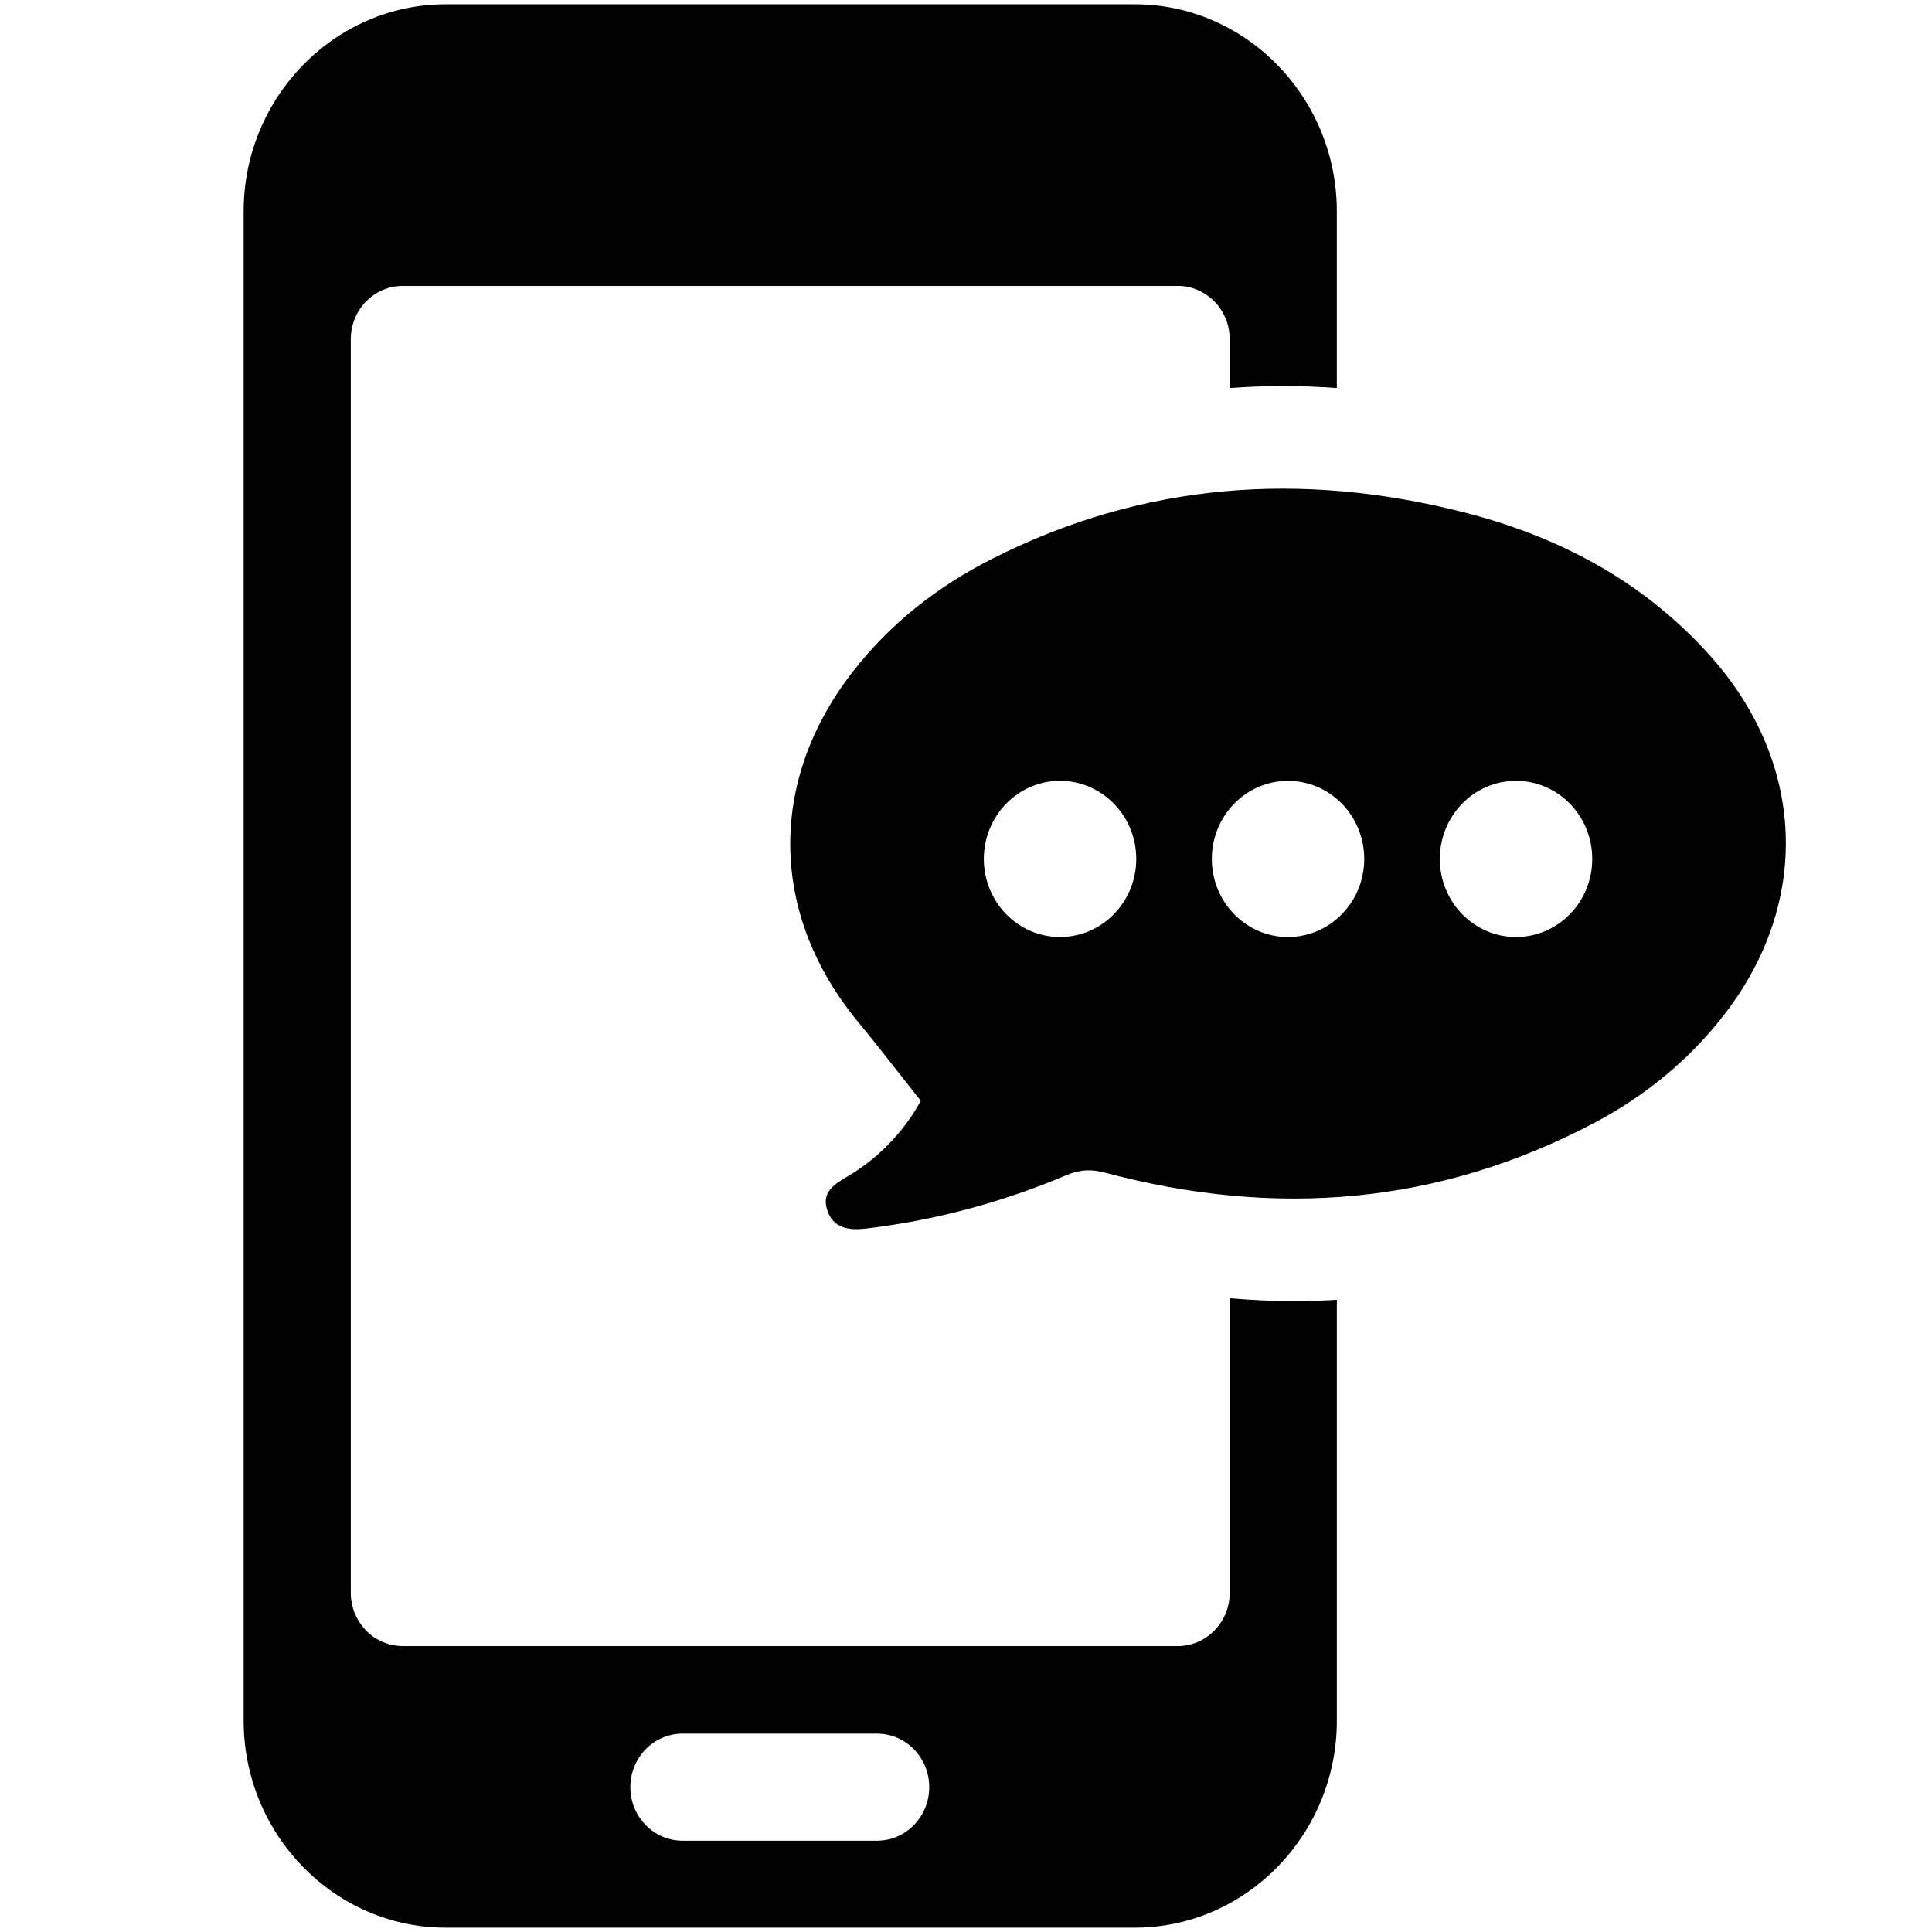
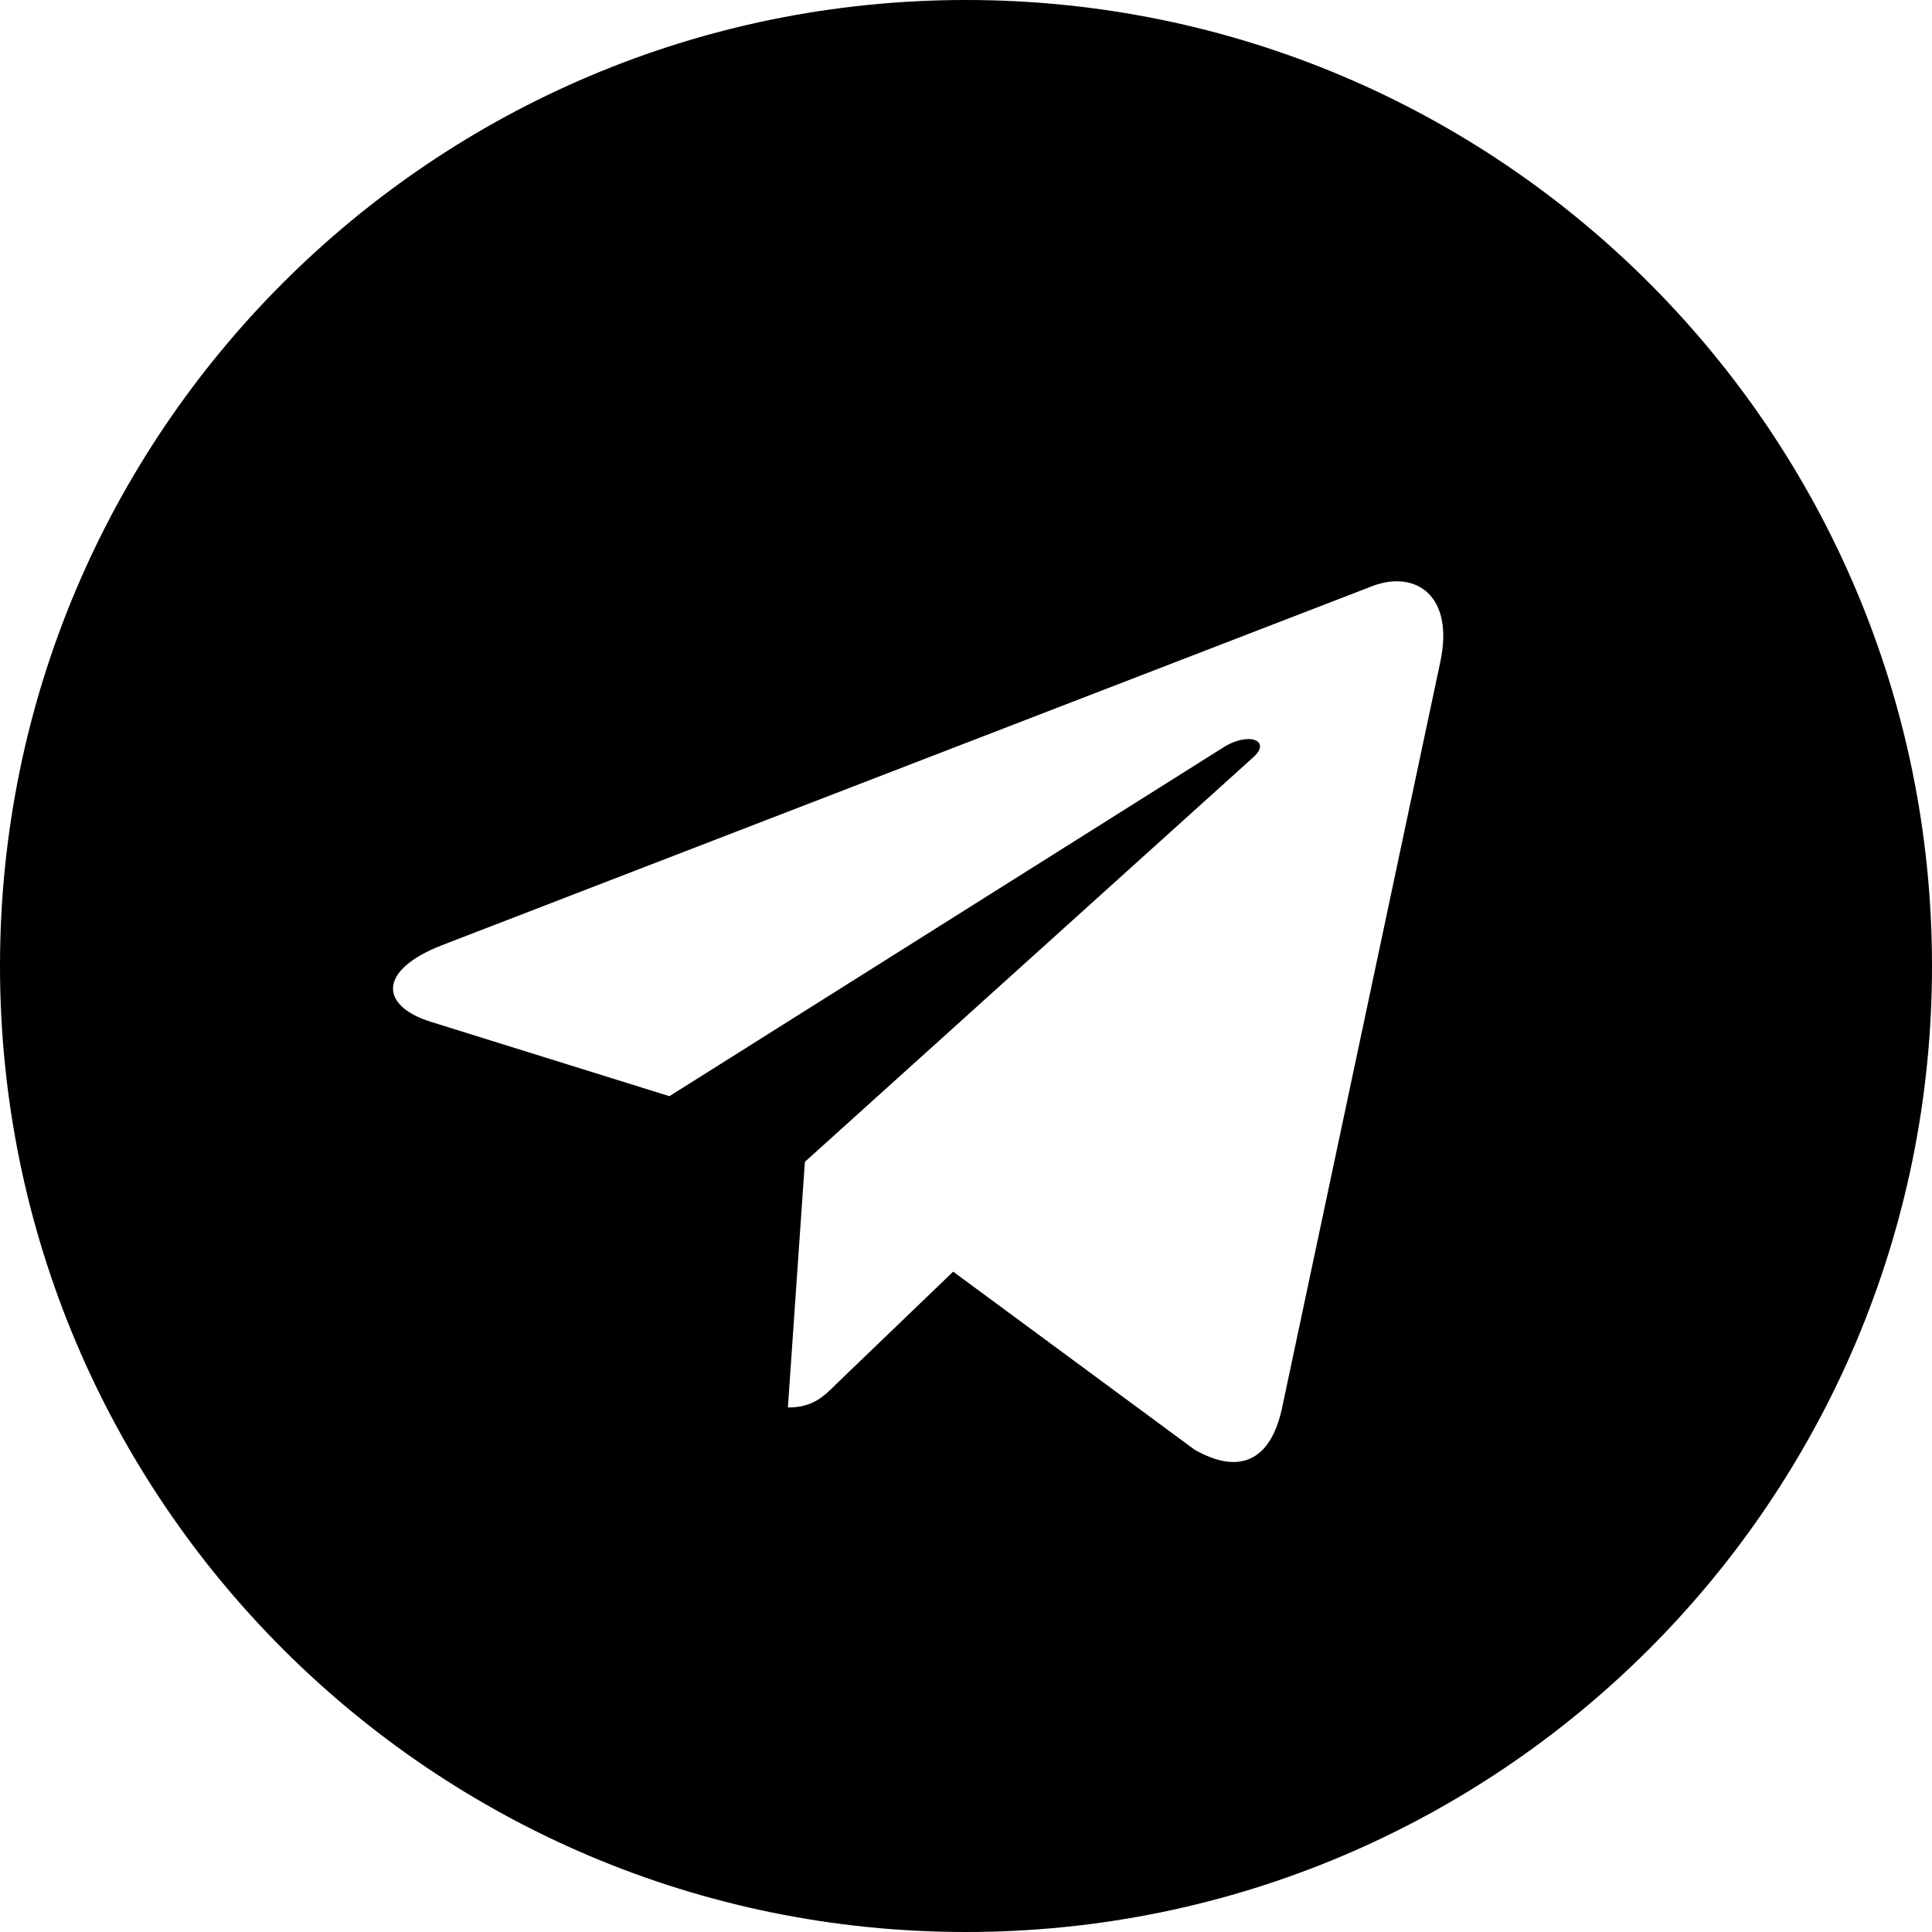
- <svg xmlns="http://www.w3.org/2000/svg" viewBox="0 0 100 100" width="100" height="100" fill="#000000">
-   <g style="" transform="matrix(1.205524, 0, 0, 1.23526, -7.753263, -11.76261)">
-     <path d="M59.229,63.922v12.348c0,1.224-1.001,2.226-2.226,2.226H23.719c-1.224,0-2.226-1.002-2.226-2.226V23.729   c0-1.224,1.002-2.226,2.226-2.226h33.284c1.224,0,2.226,1.002,2.226,2.226v2.053c0.754-0.053,1.512-0.083,2.273-0.083   c0.769,0,1.545,0.029,2.327,0.083v-7.41c0-4.768-3.902-8.67-8.67-8.67H25.563c-4.768,0-8.67,3.902-8.67,8.67v63.253   c0,4.768,3.901,8.67,8.67,8.67H55.16c4.768,0,8.67-3.902,8.67-8.67V63.987c-0.612,0.035-1.226,0.054-1.843,0.054   C61.077,64.041,60.156,63.998,59.229,63.922z M44.086,86.651h-8.347c-1.239,0-2.243-1.004-2.243-2.243s1.004-2.243,2.243-2.243   h8.347c1.239,0,2.243,1.004,2.243,2.243S45.324,86.651,44.086,86.651z M79.858,37.001c-2.884-3.147-6.529-5.011-10.613-6.021   c-6.947-1.718-13.716-1.249-20.196,1.947c-2.337,1.152-4.385,2.704-6.016,4.759c-3.652,4.599-3.55,10.174,0.242,14.657   c0.867,1.025,1.697,2.083,2.686,3.3c-0.538,1.019-1.603,2.286-3.102,3.152c-0.569,0.329-1.173,0.655-0.909,1.438   c0.256,0.758,0.933,0.851,1.63,0.772c2.994-0.342,5.884-1.104,8.665-2.251c0.578-0.238,1.073-0.241,1.656-0.089   c7.25,1.886,14.272,1.369,20.985-2.094c2.172-1.121,4.065-2.622,5.589-4.55C84.193,47.32,83.958,41.475,79.858,37.001z    M51.945,48.785c-1.807,0-3.272-1.465-3.272-3.272c0-1.807,1.465-3.272,3.272-3.272c1.807,0,3.272,1.465,3.272,3.272   C55.218,47.32,53.752,48.785,51.945,48.785z M64.859,46.486c-0.032,0.102-0.069,0.203-0.11,0.301   c-0.497,1.174-1.66,1.999-3.015,1.999c-1.807,0-3.272-1.465-3.272-3.272c0-1.807,1.465-3.272,3.272-3.272   c1.807,0,3.272,1.465,3.272,3.272C65.007,45.852,64.955,46.178,64.859,46.486z M71.523,48.785c-1.807,0-3.272-1.465-3.272-3.272   c0-1.807,1.465-3.272,3.272-3.272c1.807,0,3.272,1.465,3.272,3.272C74.796,47.32,73.33,48.785,71.523,48.785z" />
+ <svg xmlns="http://www.w3.org/2000/svg" version="1.1" id="Layer_1" x="0px" y="0px" viewBox="0 0 512 512" style="enable-background:new 0 0 512 512;" xml:space="preserve">
+   <g>
+     <path d="M256,0C114.6,0,0,114.6,0,256s114.6,256,256,256c141.4,0,256-114.6,256-256S397.4,0,256,0z M381.7,175.4l-42,198   c-3.1,14-11.5,17.4-23.1,10.8l-64-47.2l-30.9,29.7c-3.4,3.4-6.3,6.3-12.9,6.3l4.5-65.1L332,200.8c5.2-4.5-1.1-7.1-8-2.6   l-146.6,92.3l-63.2-19.7c-13.7-4.3-14-13.7,2.9-20.3L364,155.2C375.4,151.1,385.4,158,381.7,175.4L381.7,175.4z" />
  </g>
</svg>
